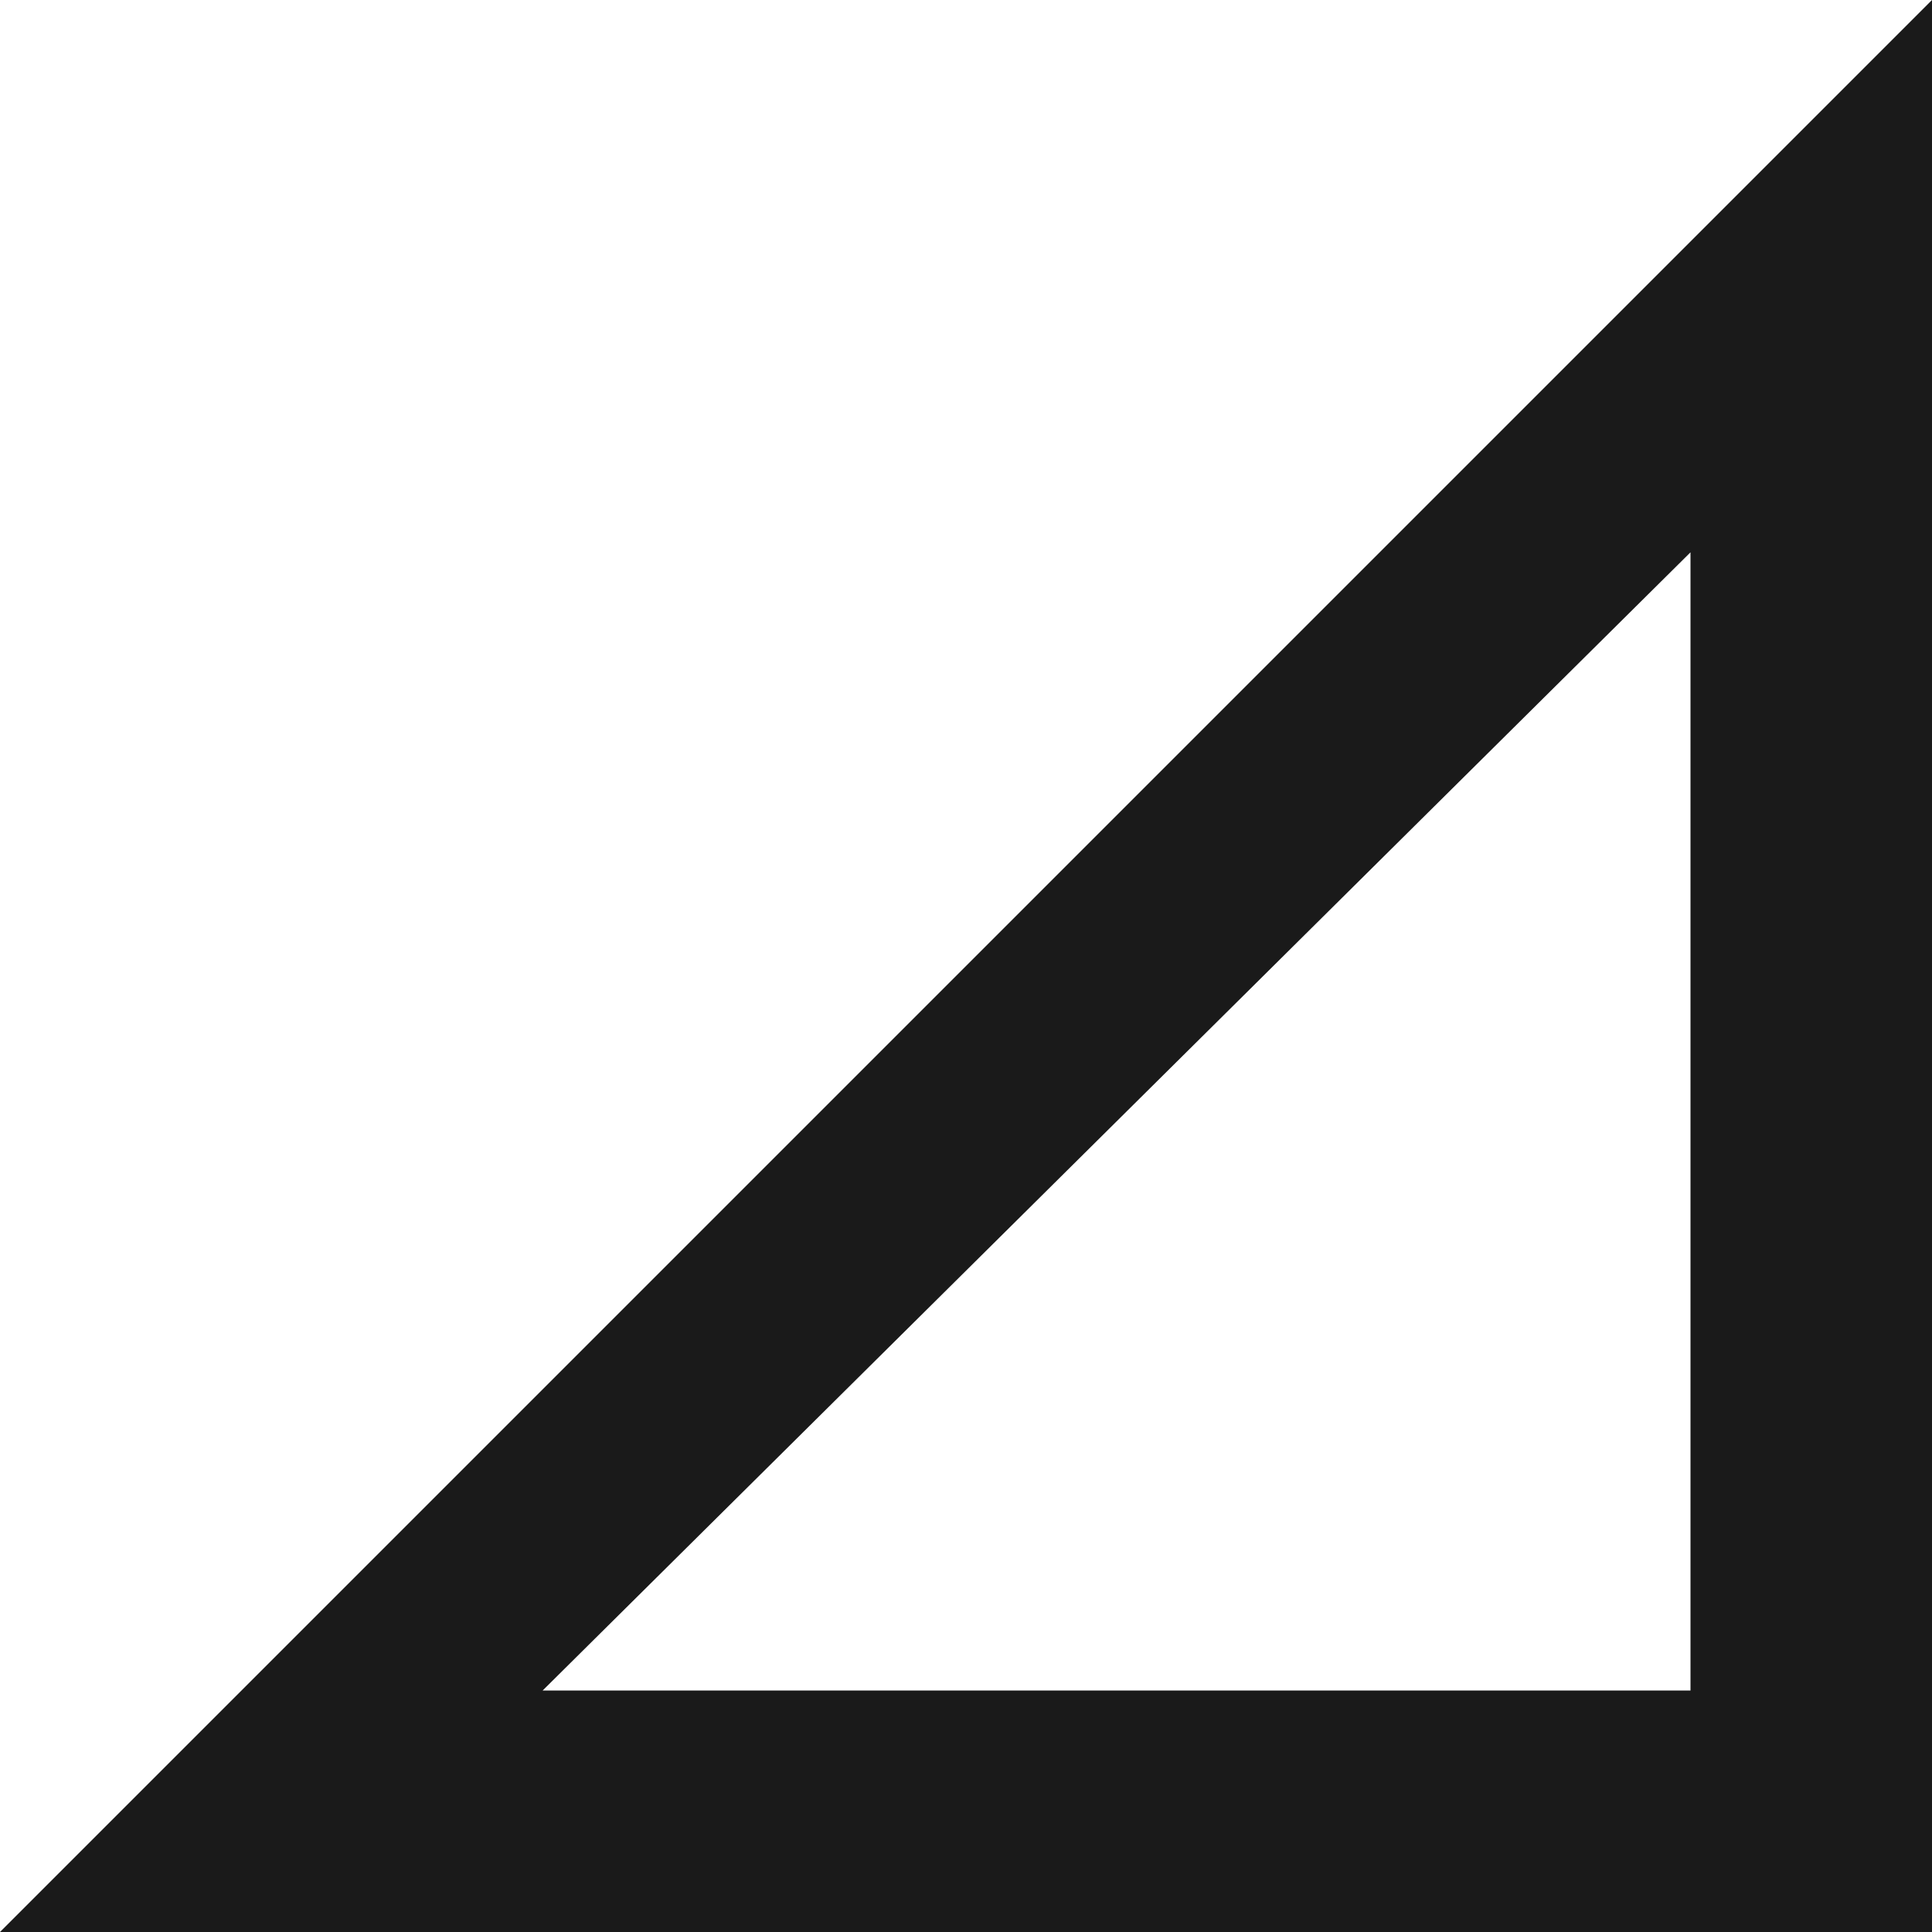
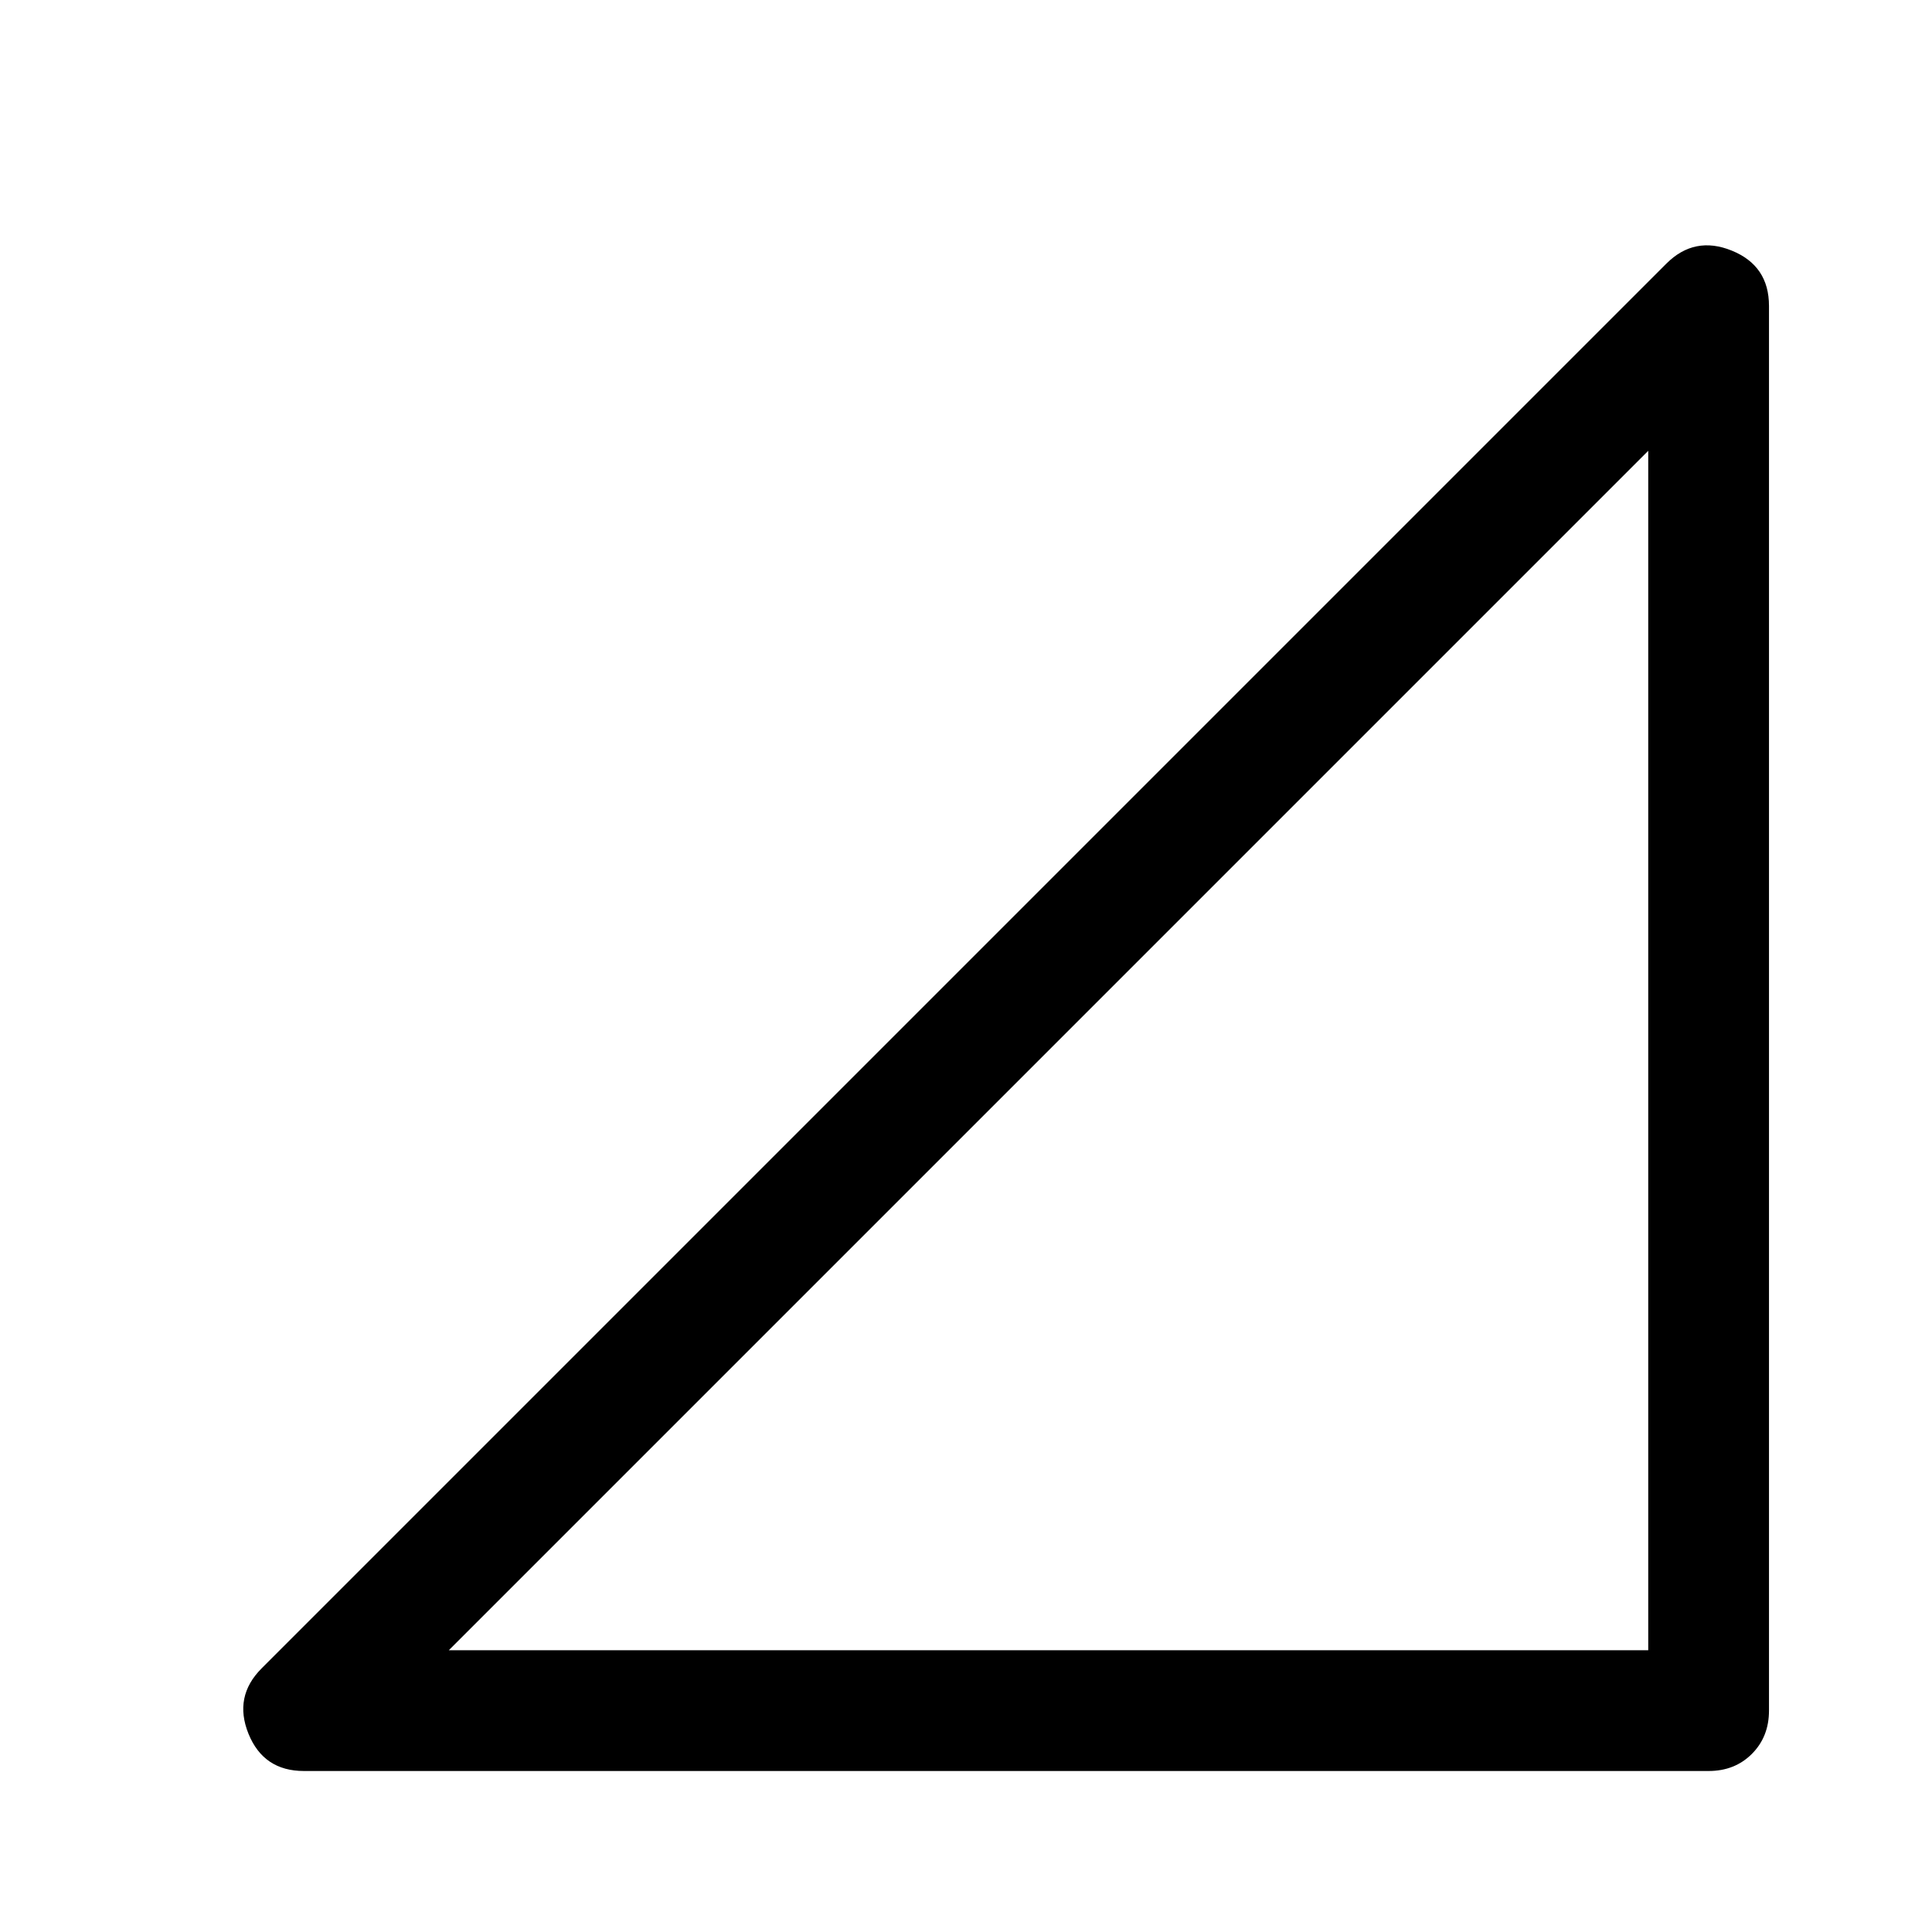
- <svg xmlns="http://www.w3.org/2000/svg" width="8px" height="8px" viewBox="0 0 8 8" version="1.1">
-   <g id="Table-compact-truncation-v3" stroke="none" stroke-width="1" fill-rule="evenodd">
-     <g id="Component-/-icon-/-12px-/-triangle-corner-/-linear" transform="translate(-2, -2)" fill="#1A1A1A">
-       <g id="Combined-Shape">
-         <path d="M10,2 L10,10 L2,10 L10,2 Z M9,4.287 L4.247,9 L9,9 L9,4.287 Z" />
-       </g>
-     </g>
-   </g>
+ <svg xmlns="http://www.w3.org/2000/svg" width="24" height="24" viewBox="0 0 24 24" fill="none">
+   <path d="M5.575 20.5H20.475V5.6L5.575 20.5ZM3.775 22C3.442 22 3.212 21.846 3.087 21.538C2.962 21.229 3.017 20.958 3.25 20.725L20.7 3.275C20.933 3.042 21.204 2.988 21.512 3.113C21.821 3.238 21.975 3.467 21.975 3.8V21.25C21.975 21.467 21.904 21.646 21.762 21.788C21.621 21.929 21.442 22 21.225 22H3.775Z" fill="black" />
</svg>
